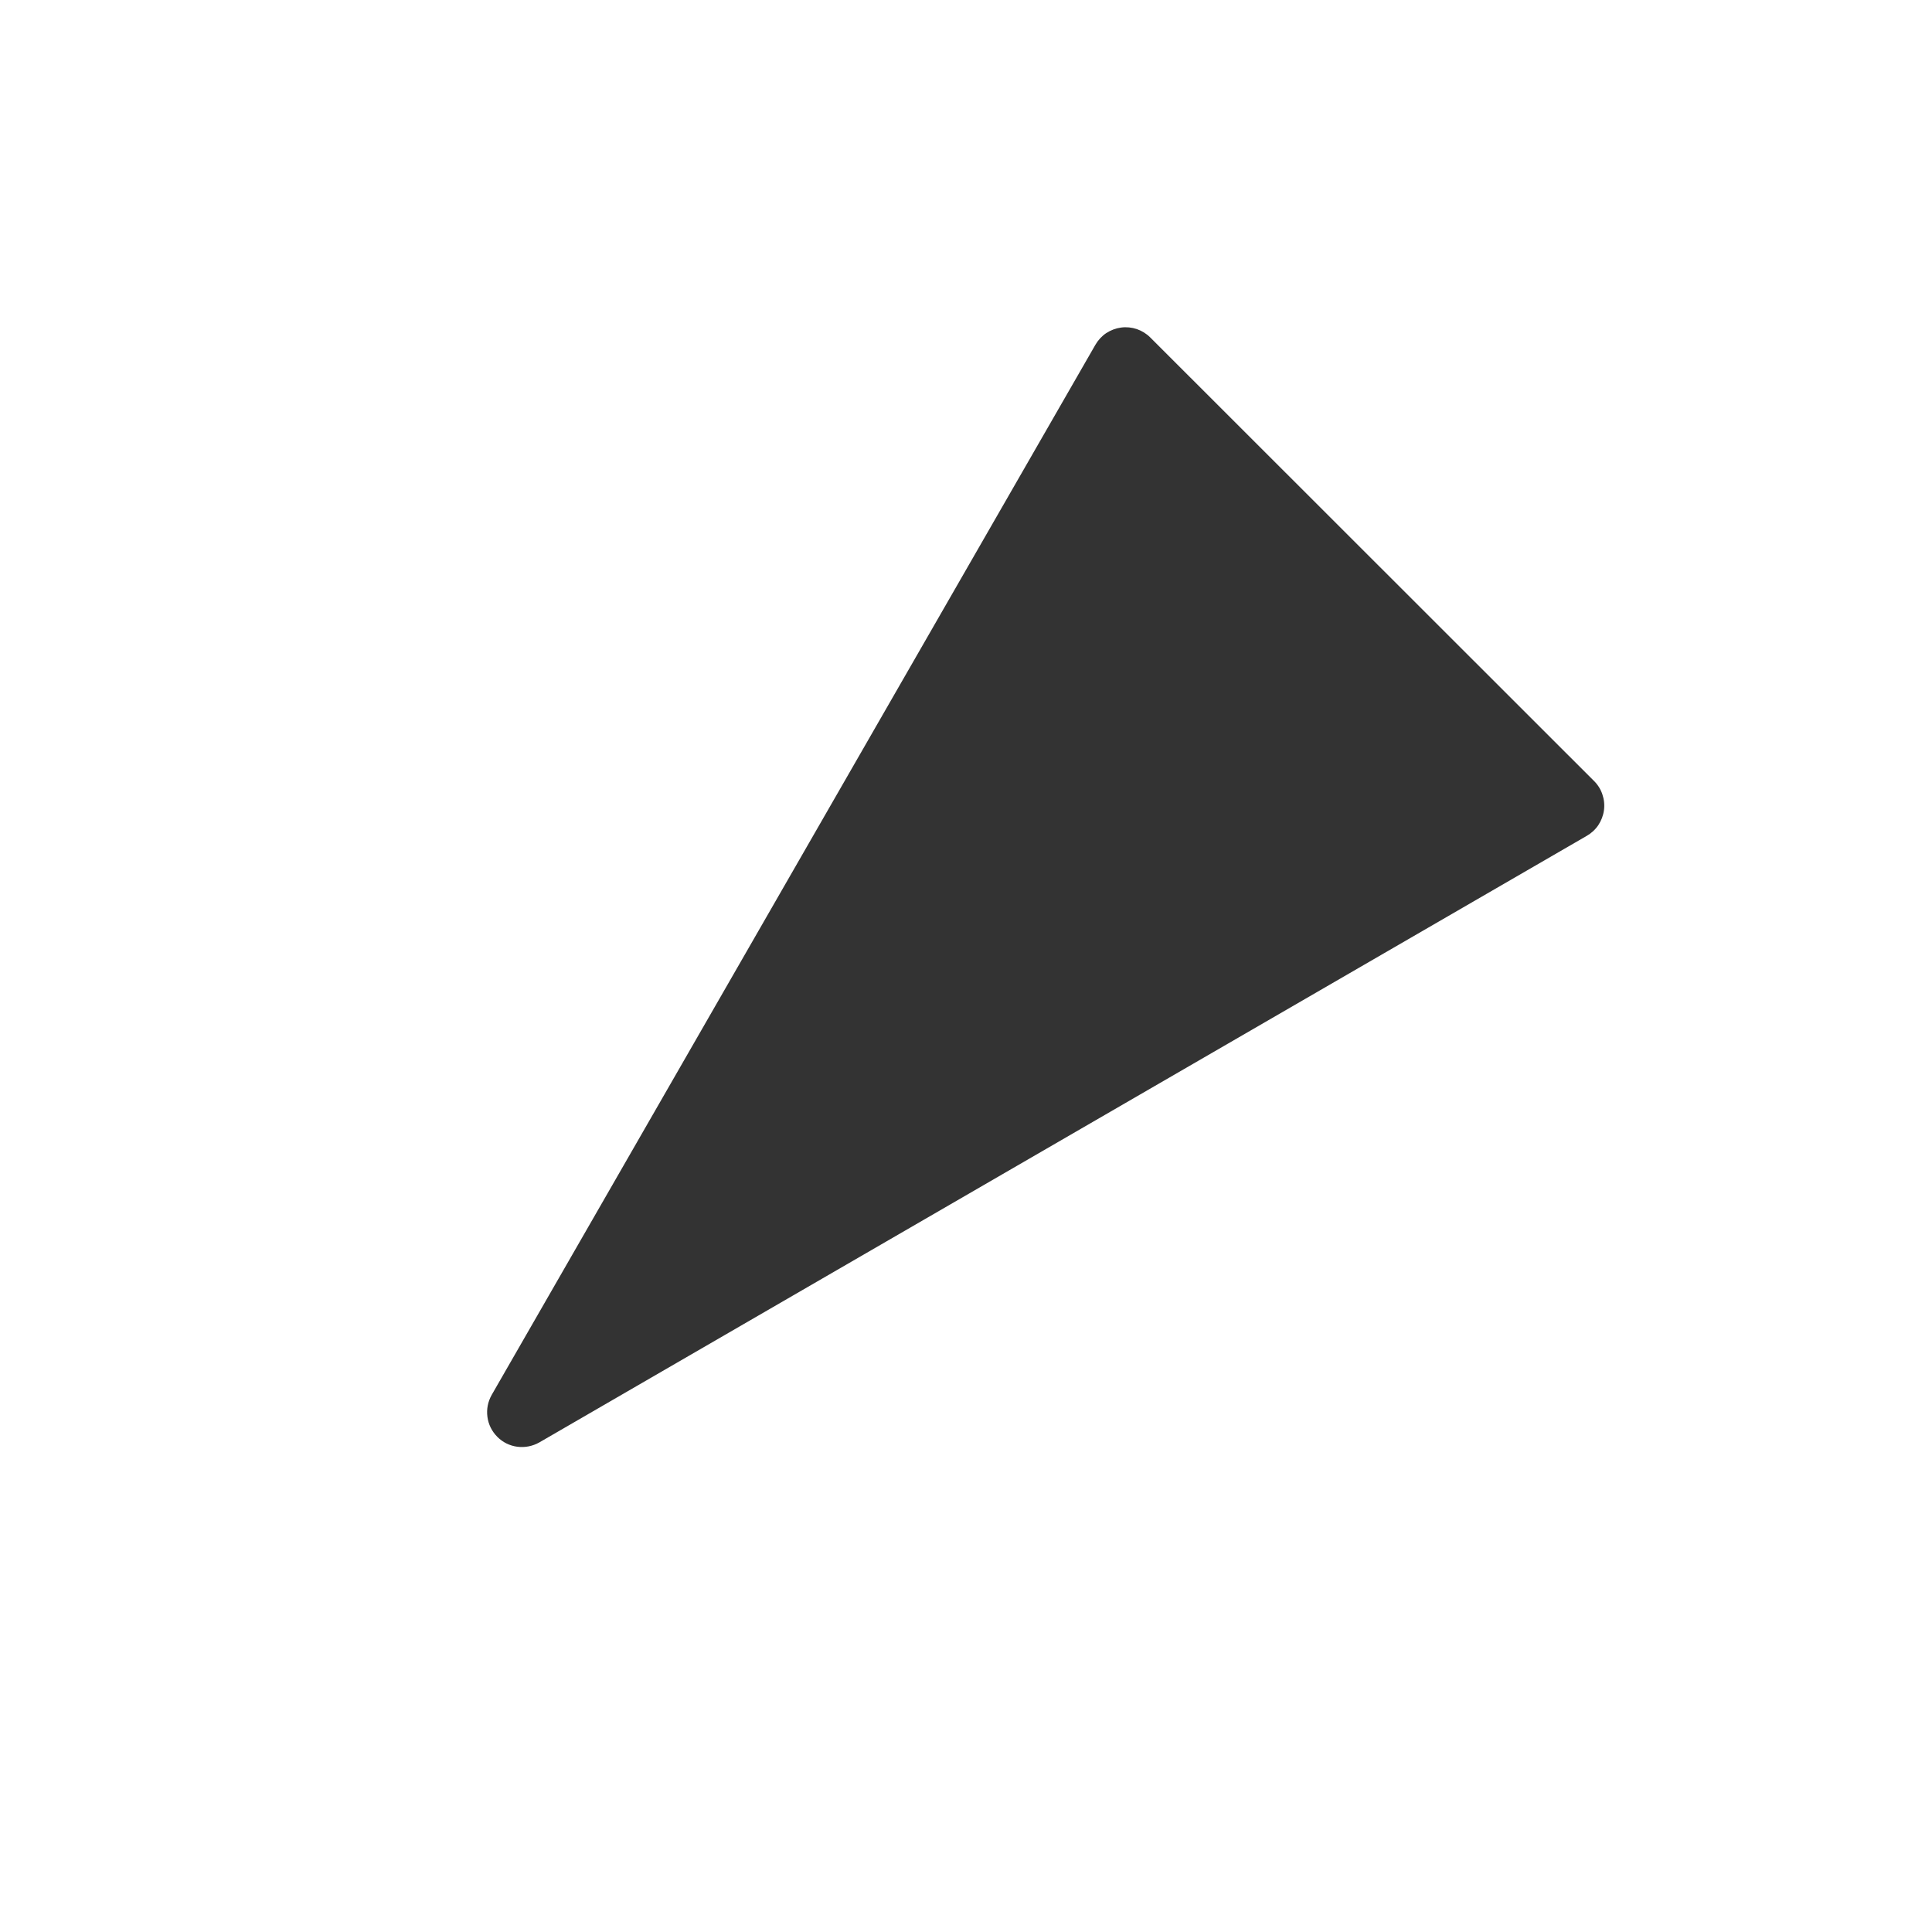
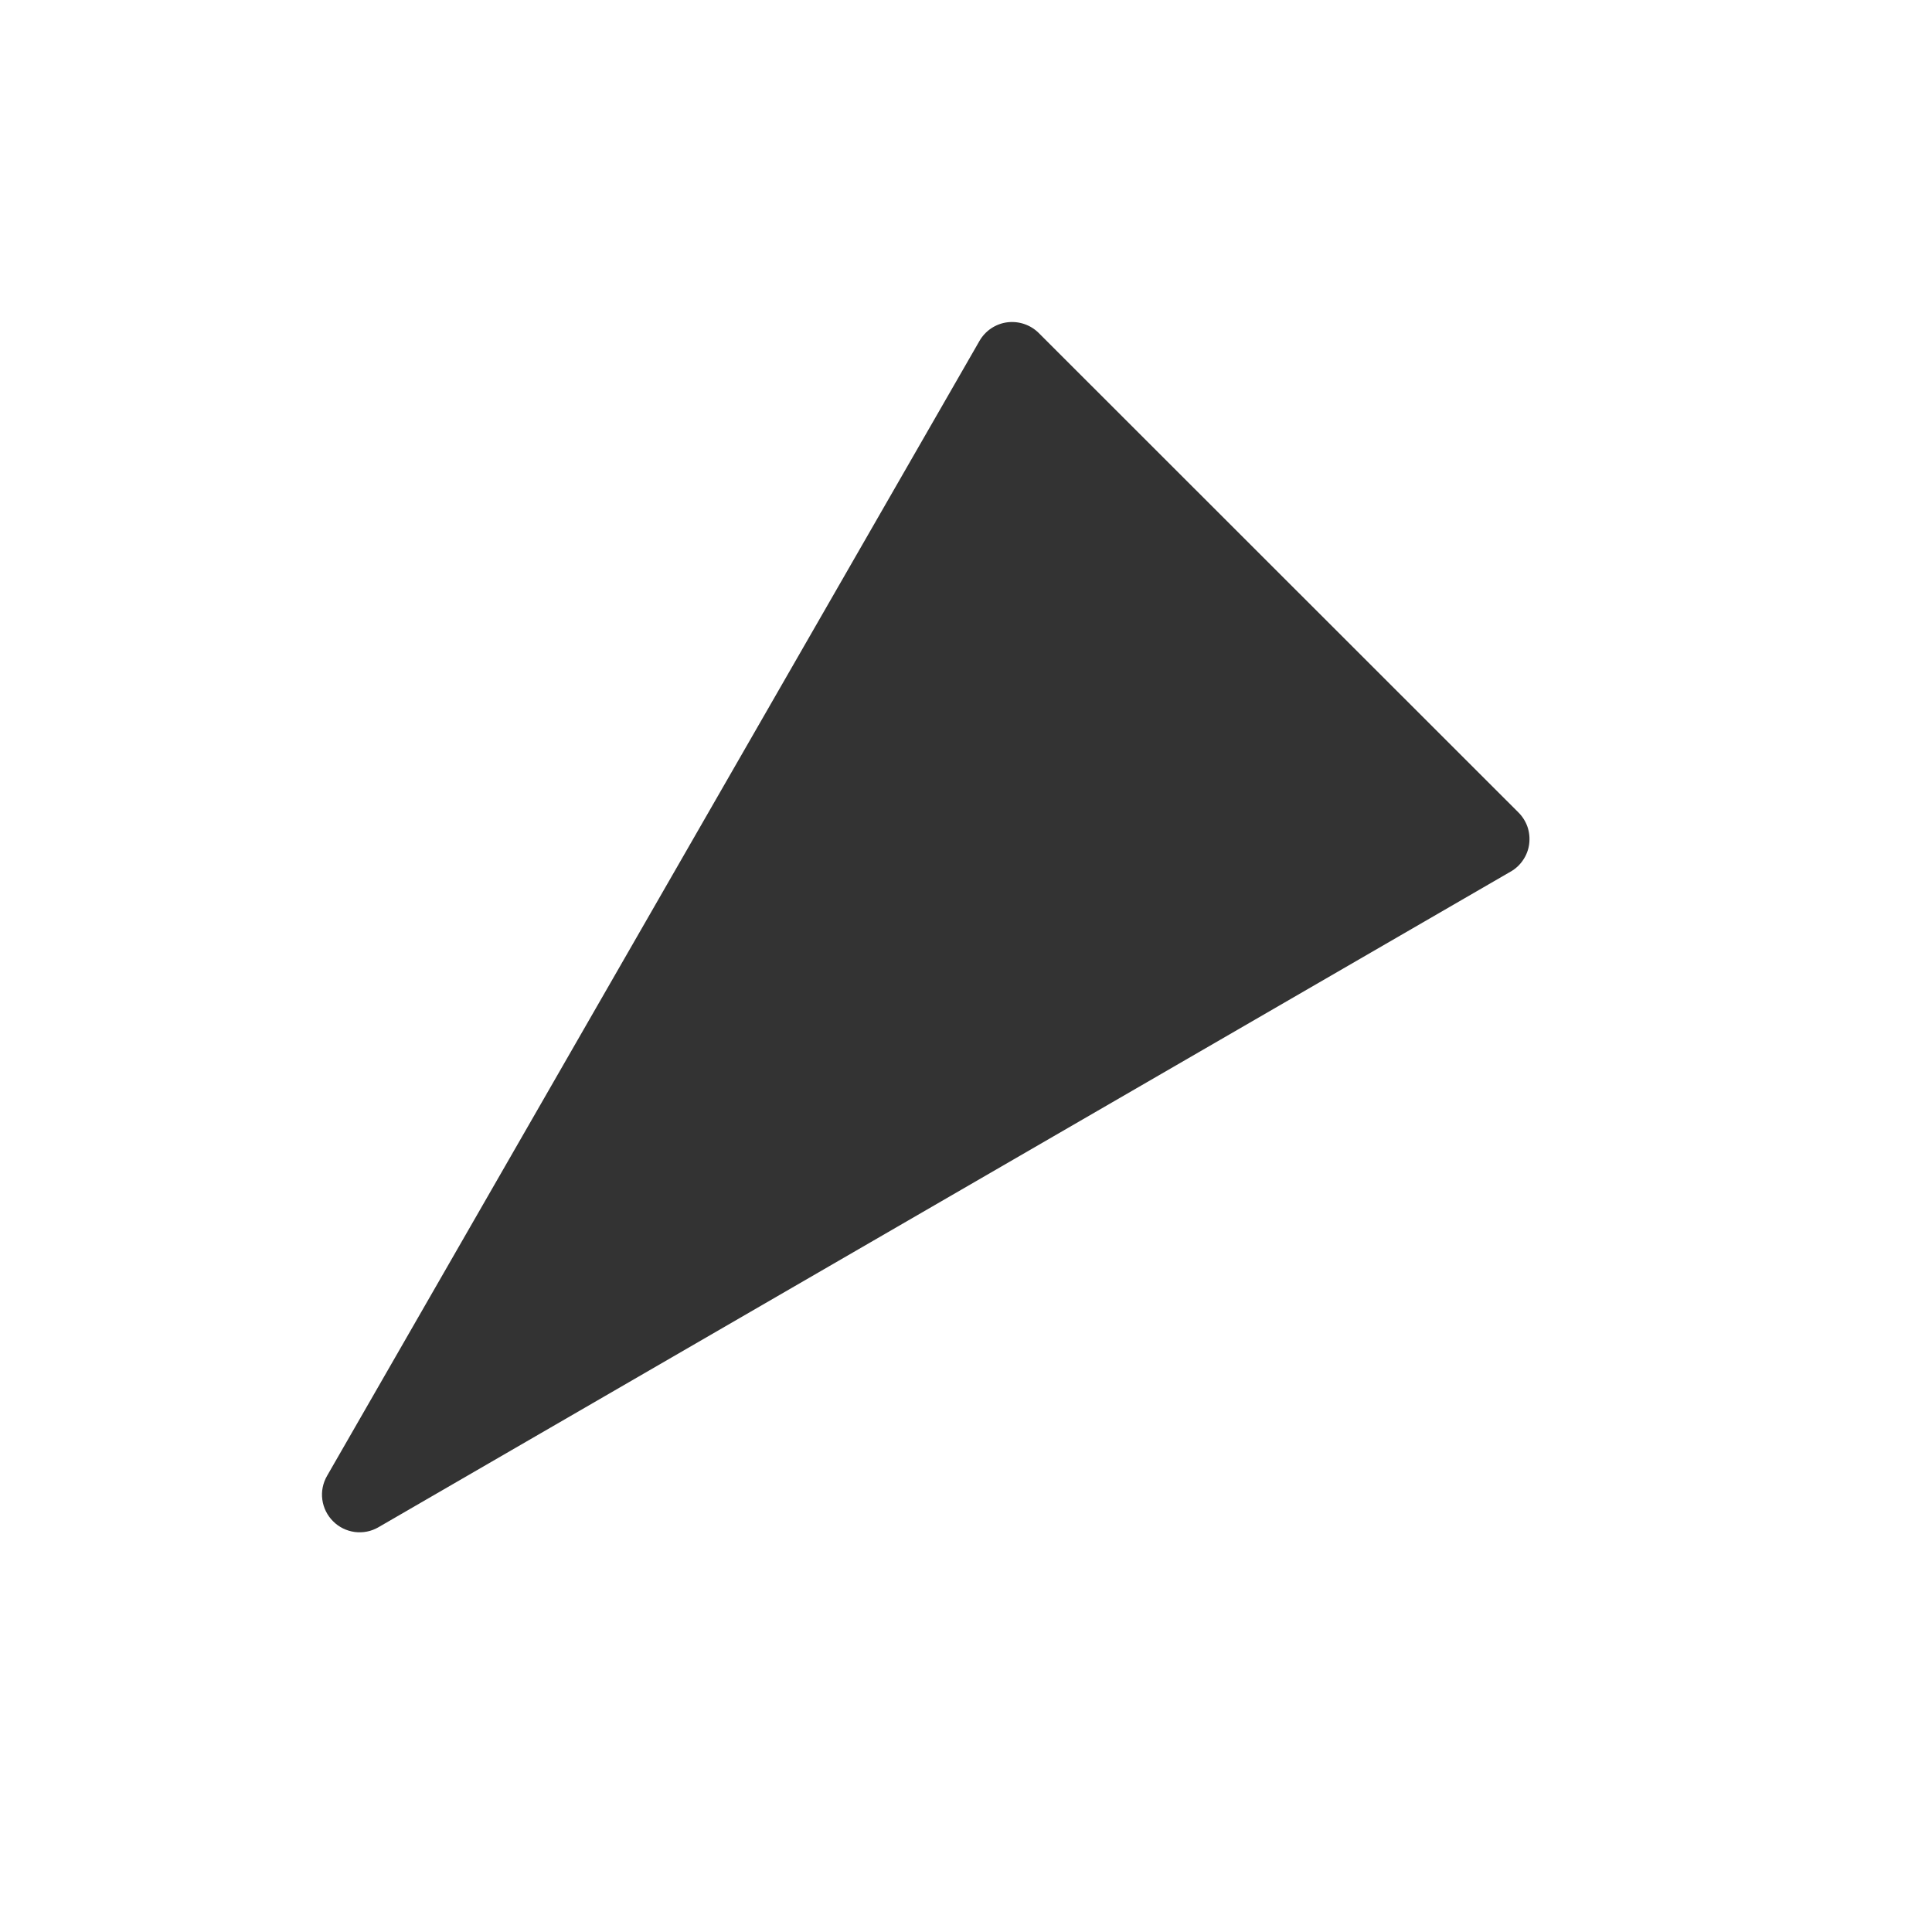
<svg xmlns="http://www.w3.org/2000/svg" width="24" height="24" viewBox="0 0 24 24" fill="none">
-   <path d="M19.71 10.384L6.7 17.918C6.617 17.965 6.522 17.984 6.427 17.972C6.333 17.96 6.245 17.917 6.178 17.849C6.111 17.782 6.067 17.695 6.055 17.601C6.042 17.506 6.061 17.411 6.108 17.328L13.608 4.282C13.641 4.225 13.687 4.175 13.742 4.138C13.797 4.102 13.86 4.078 13.926 4.069C13.992 4.06 14.059 4.067 14.122 4.088C14.185 4.11 14.242 4.145 14.289 4.192L19.8 9.7C19.848 9.747 19.884 9.804 19.905 9.867C19.927 9.931 19.934 9.998 19.925 10.065C19.916 10.131 19.892 10.194 19.855 10.25C19.818 10.305 19.768 10.351 19.71 10.384V10.384Z" fill="#333333" />
+   <path d="M18.763 10.829L4.701 18.972C4.612 19.024 4.509 19.044 4.407 19.031C4.305 19.017 4.21 18.971 4.138 18.898C4.065 18.826 4.018 18.731 4.004 18.629C3.99 18.527 4.011 18.424 4.062 18.335L12.168 4.234C12.204 4.172 12.253 4.119 12.313 4.079C12.373 4.039 12.441 4.013 12.512 4.004C12.583 3.995 12.655 4.002 12.723 4.025C12.791 4.048 12.853 4.086 12.904 4.137L18.86 10.09C18.912 10.141 18.951 10.203 18.975 10.271C18.998 10.339 19.005 10.412 18.996 10.484C18.987 10.556 18.961 10.624 18.92 10.684C18.88 10.744 18.826 10.794 18.763 10.829Z" fill="#333333" />
</svg>
